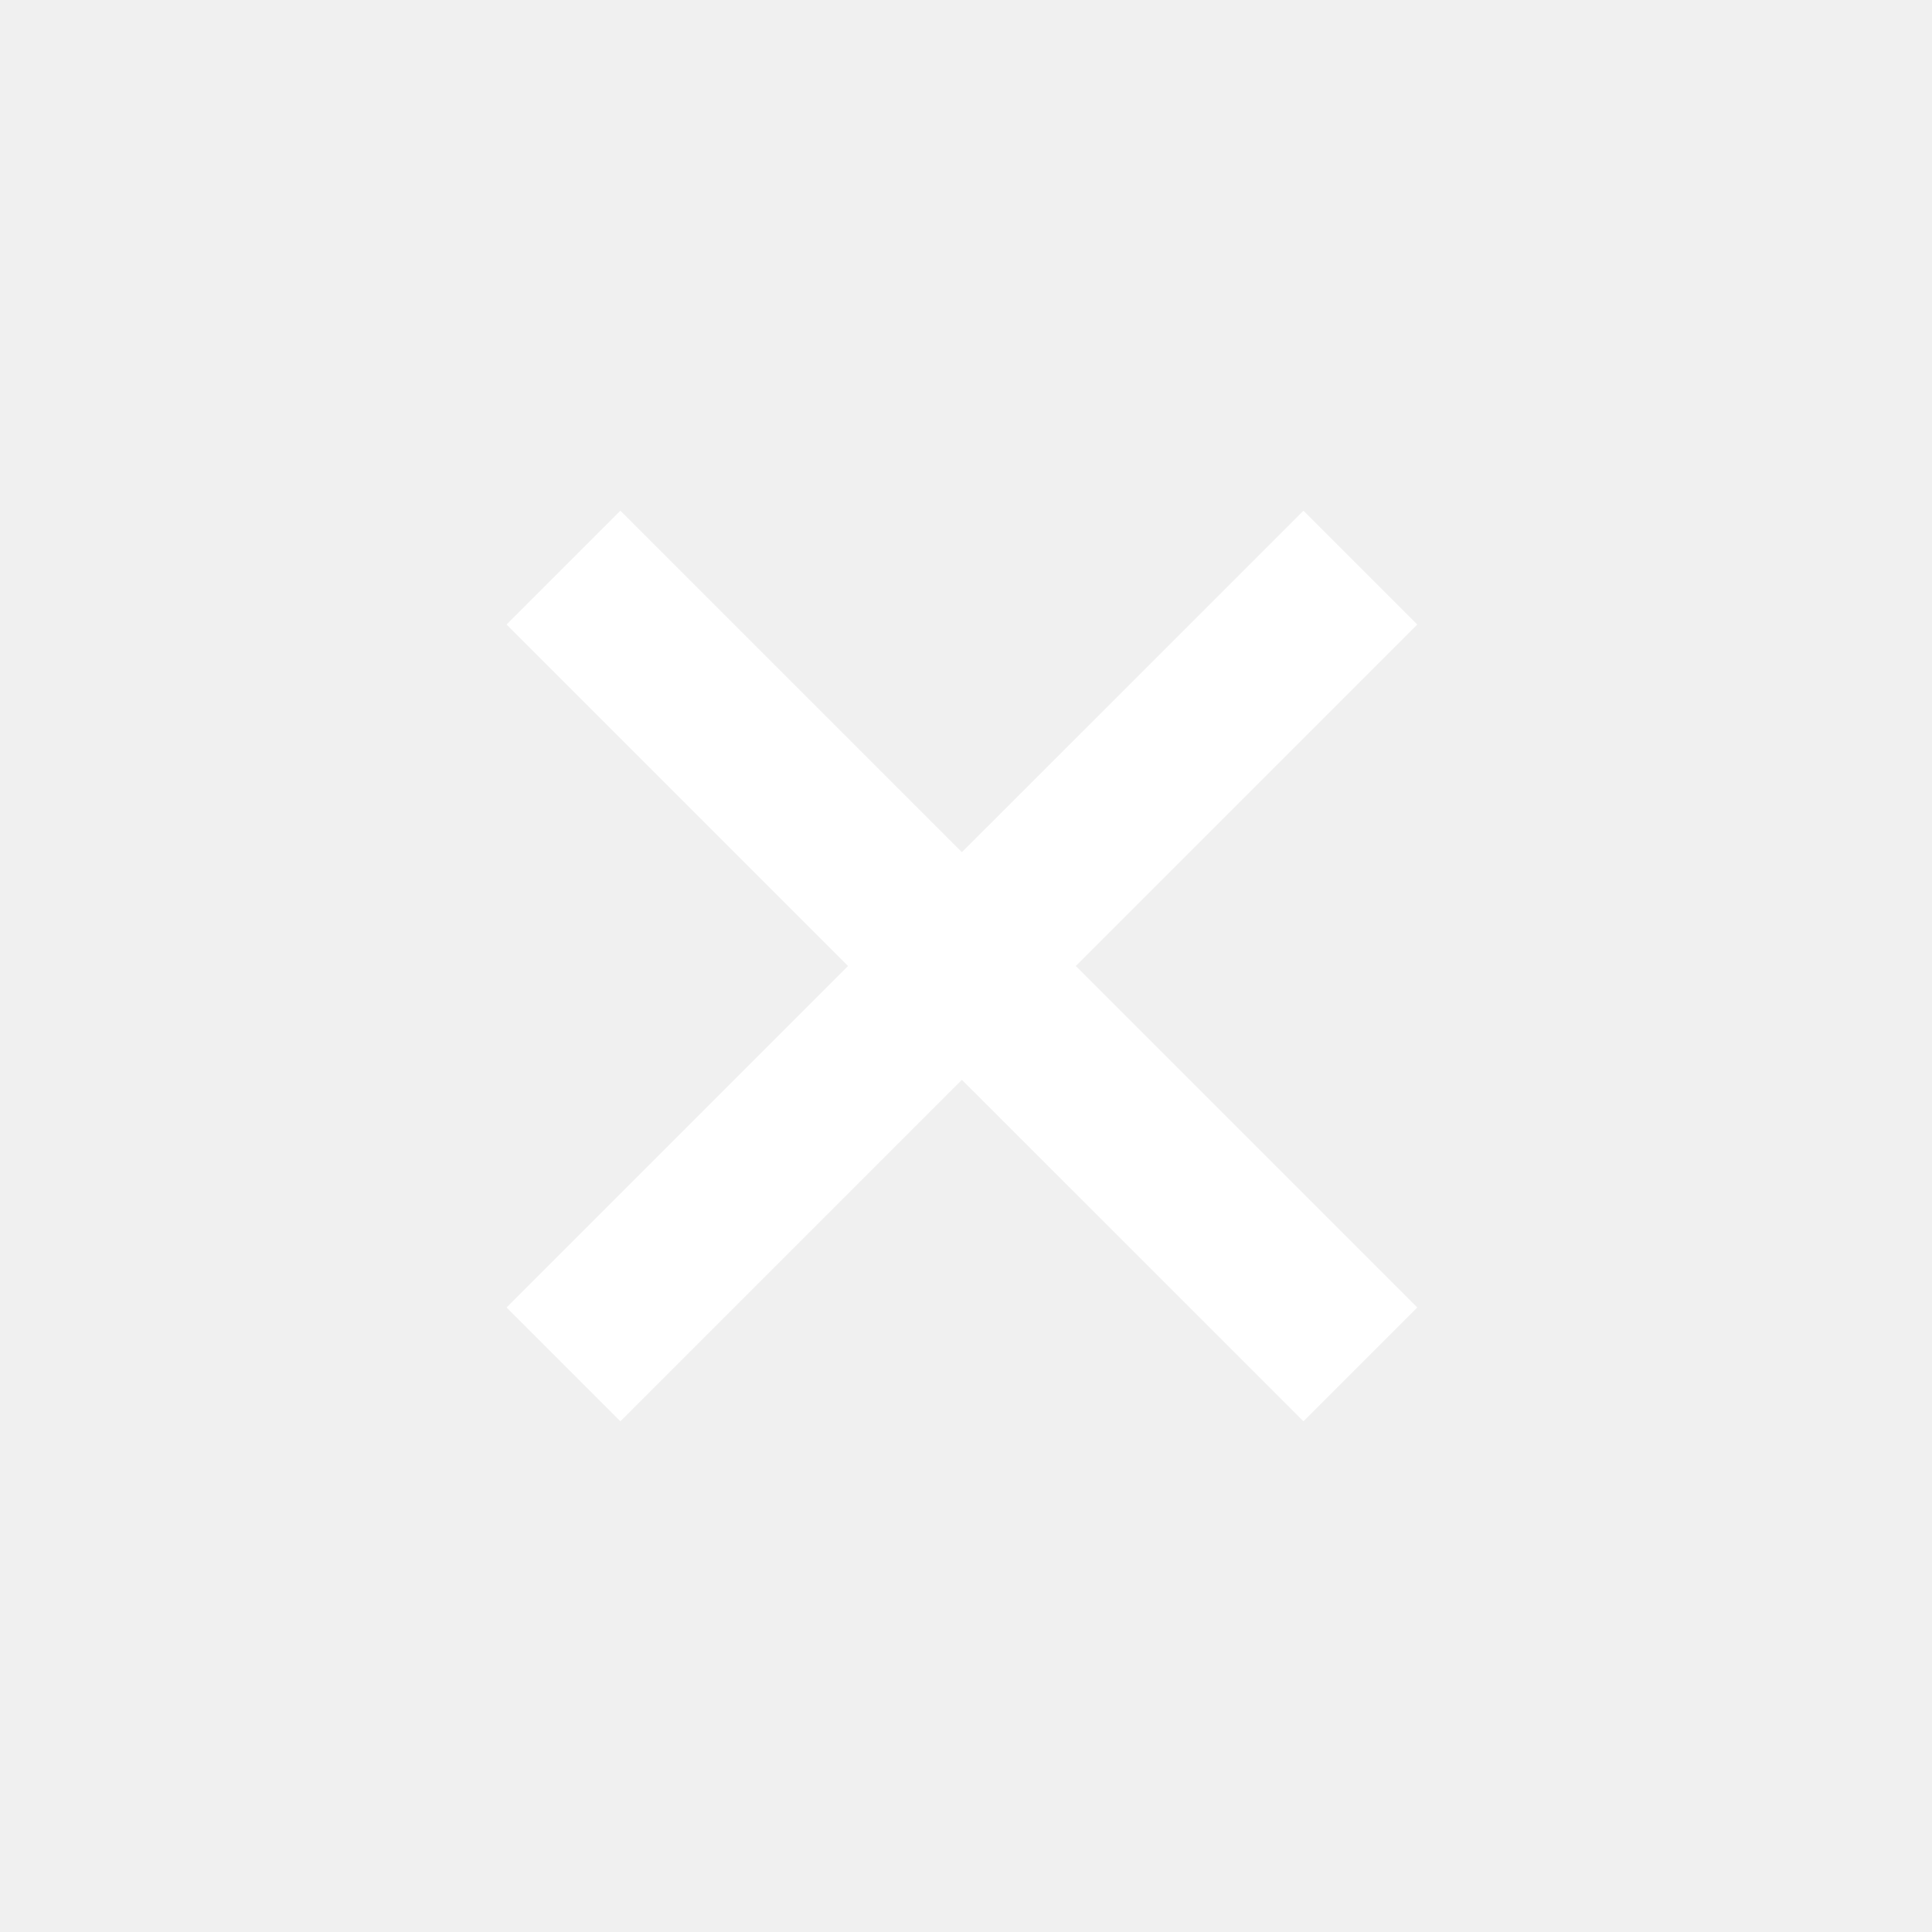
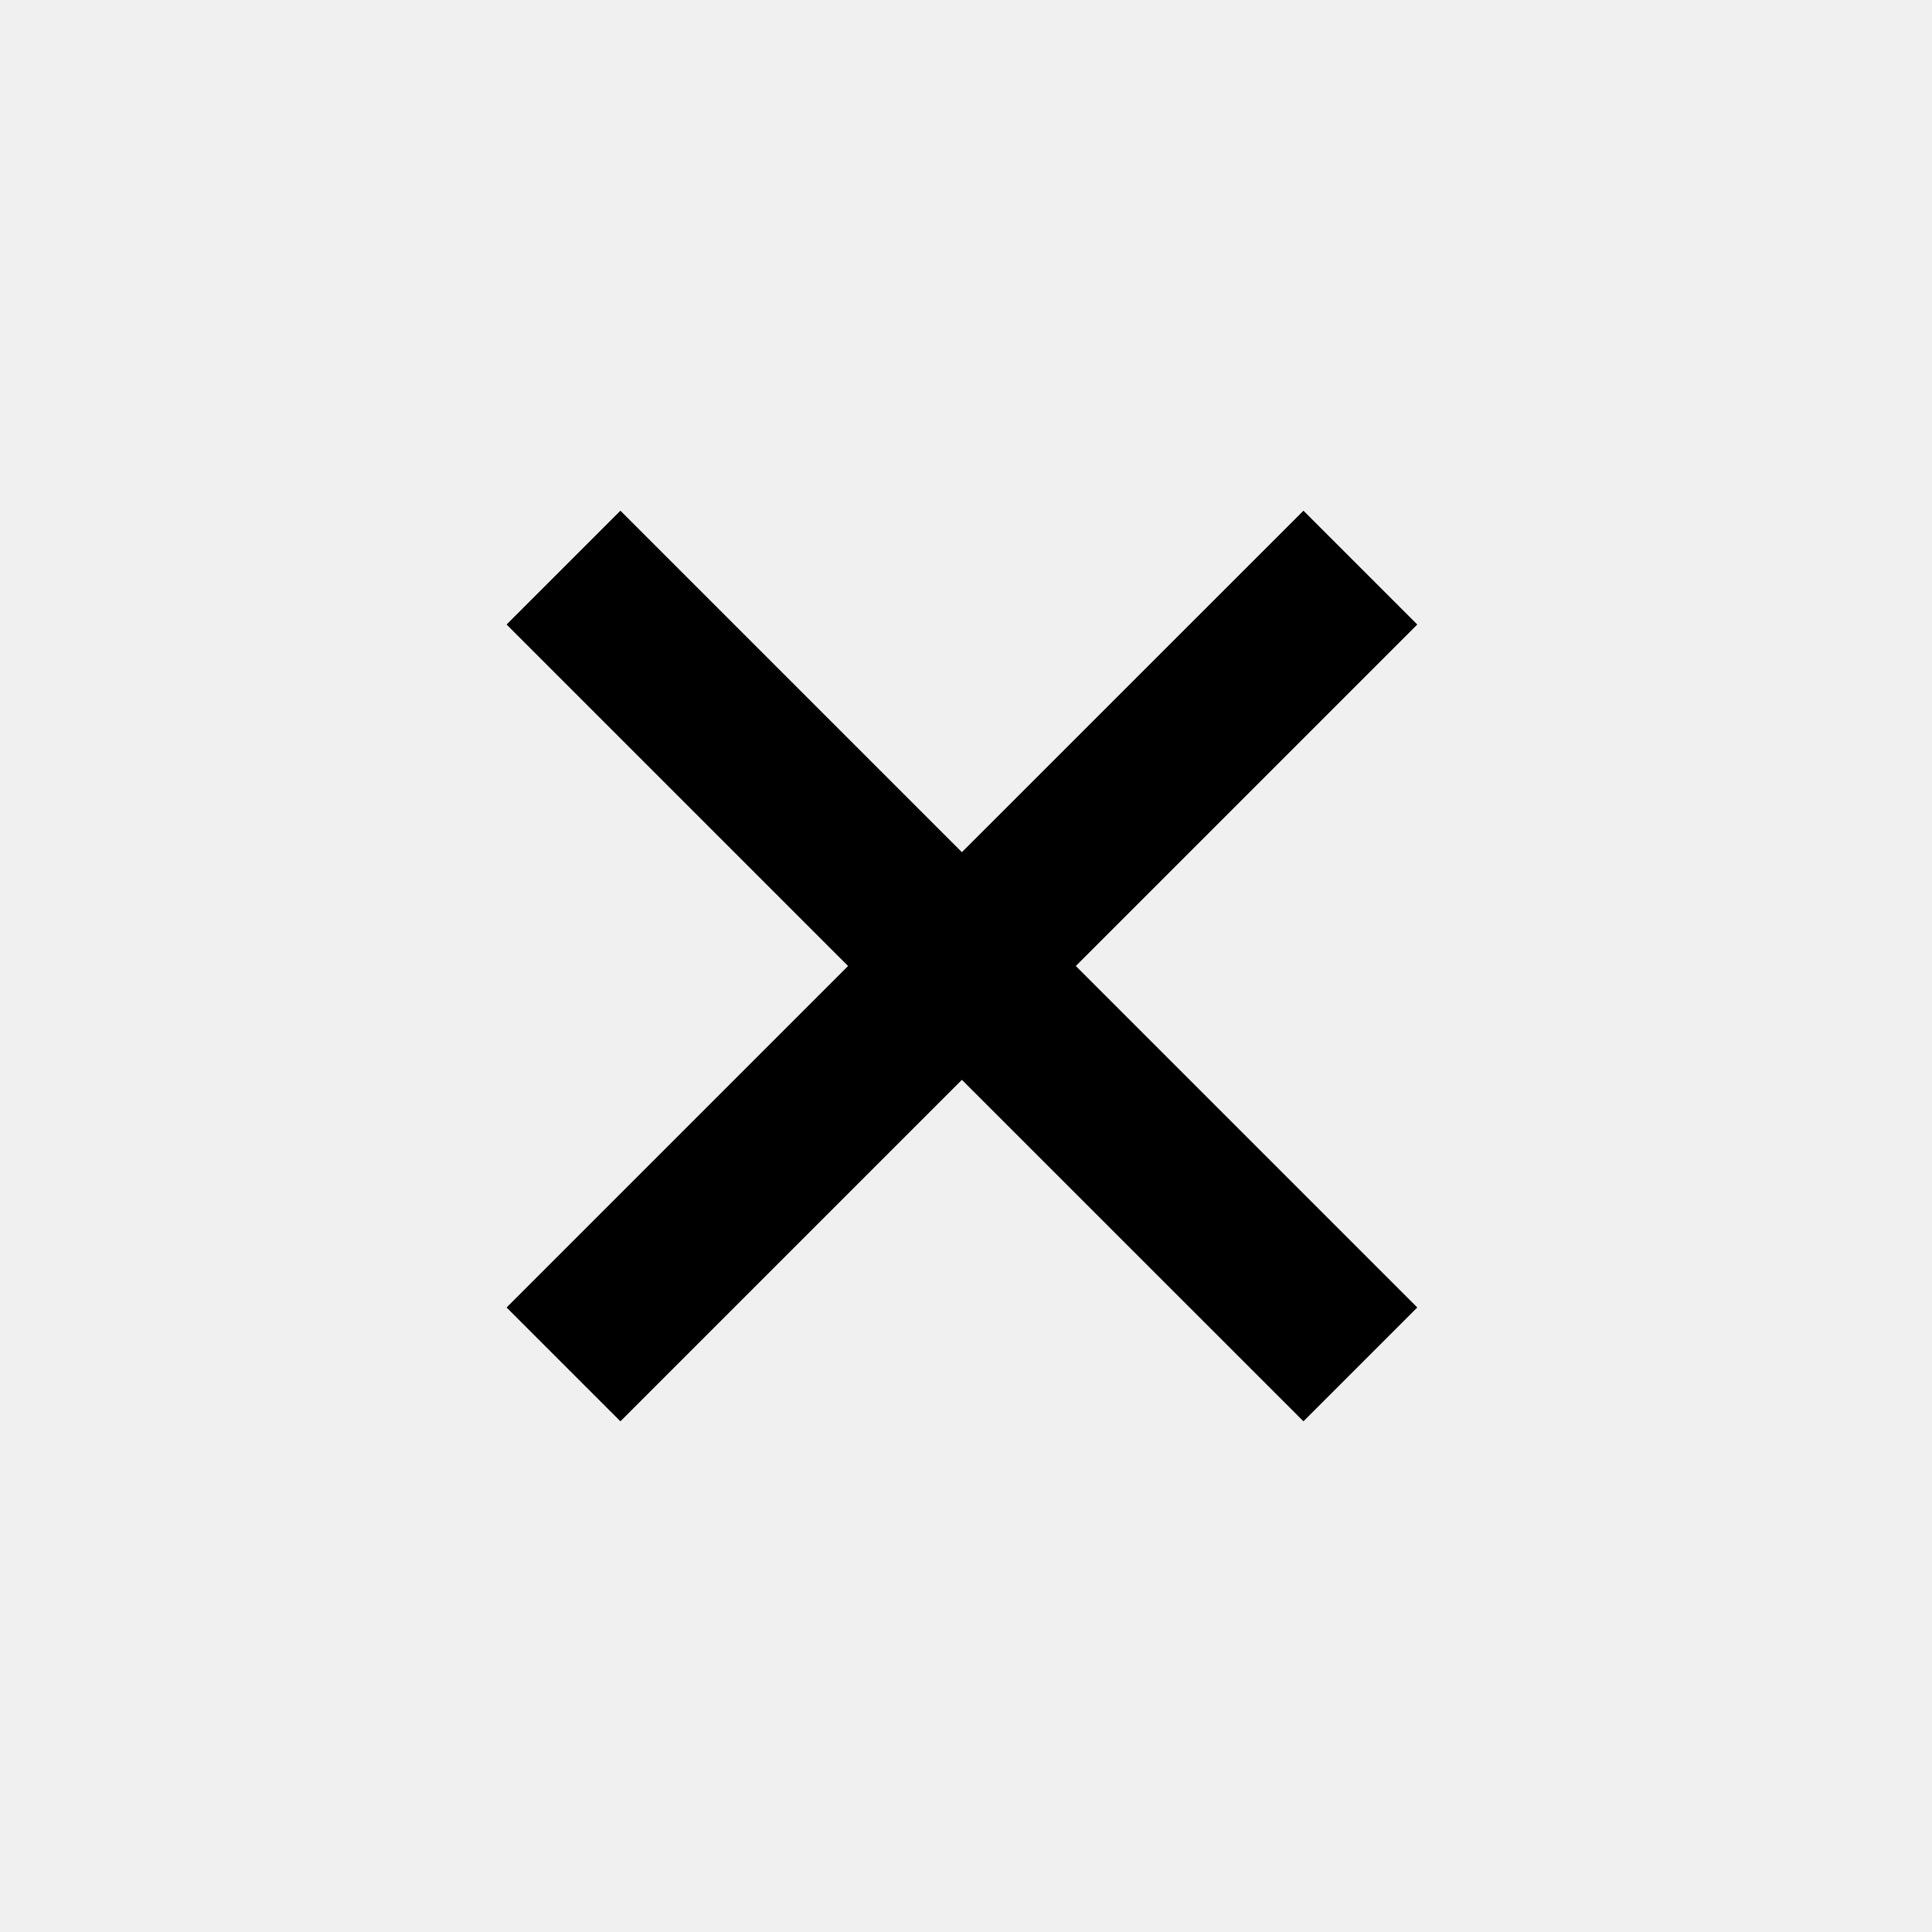
- <svg xmlns="http://www.w3.org/2000/svg" width="24" height="24" viewBox="0 0 24 24" style="fill: #fff;transform: ;msFilter:;">
+ <svg xmlns="http://www.w3.org/2000/svg" width="24" height="24" viewBox="0 0 24 24" style="fill: #000;transform: ;msFilter:;">
  <path d="m16.192 6.344-4.243 4.242-4.242-4.242-1.414 1.414L10.535 12l-4.242 4.242 1.414 1.414 4.242-4.242 4.243 4.242 1.414-1.414L13.364 12l4.242-4.242z" />
</svg>
